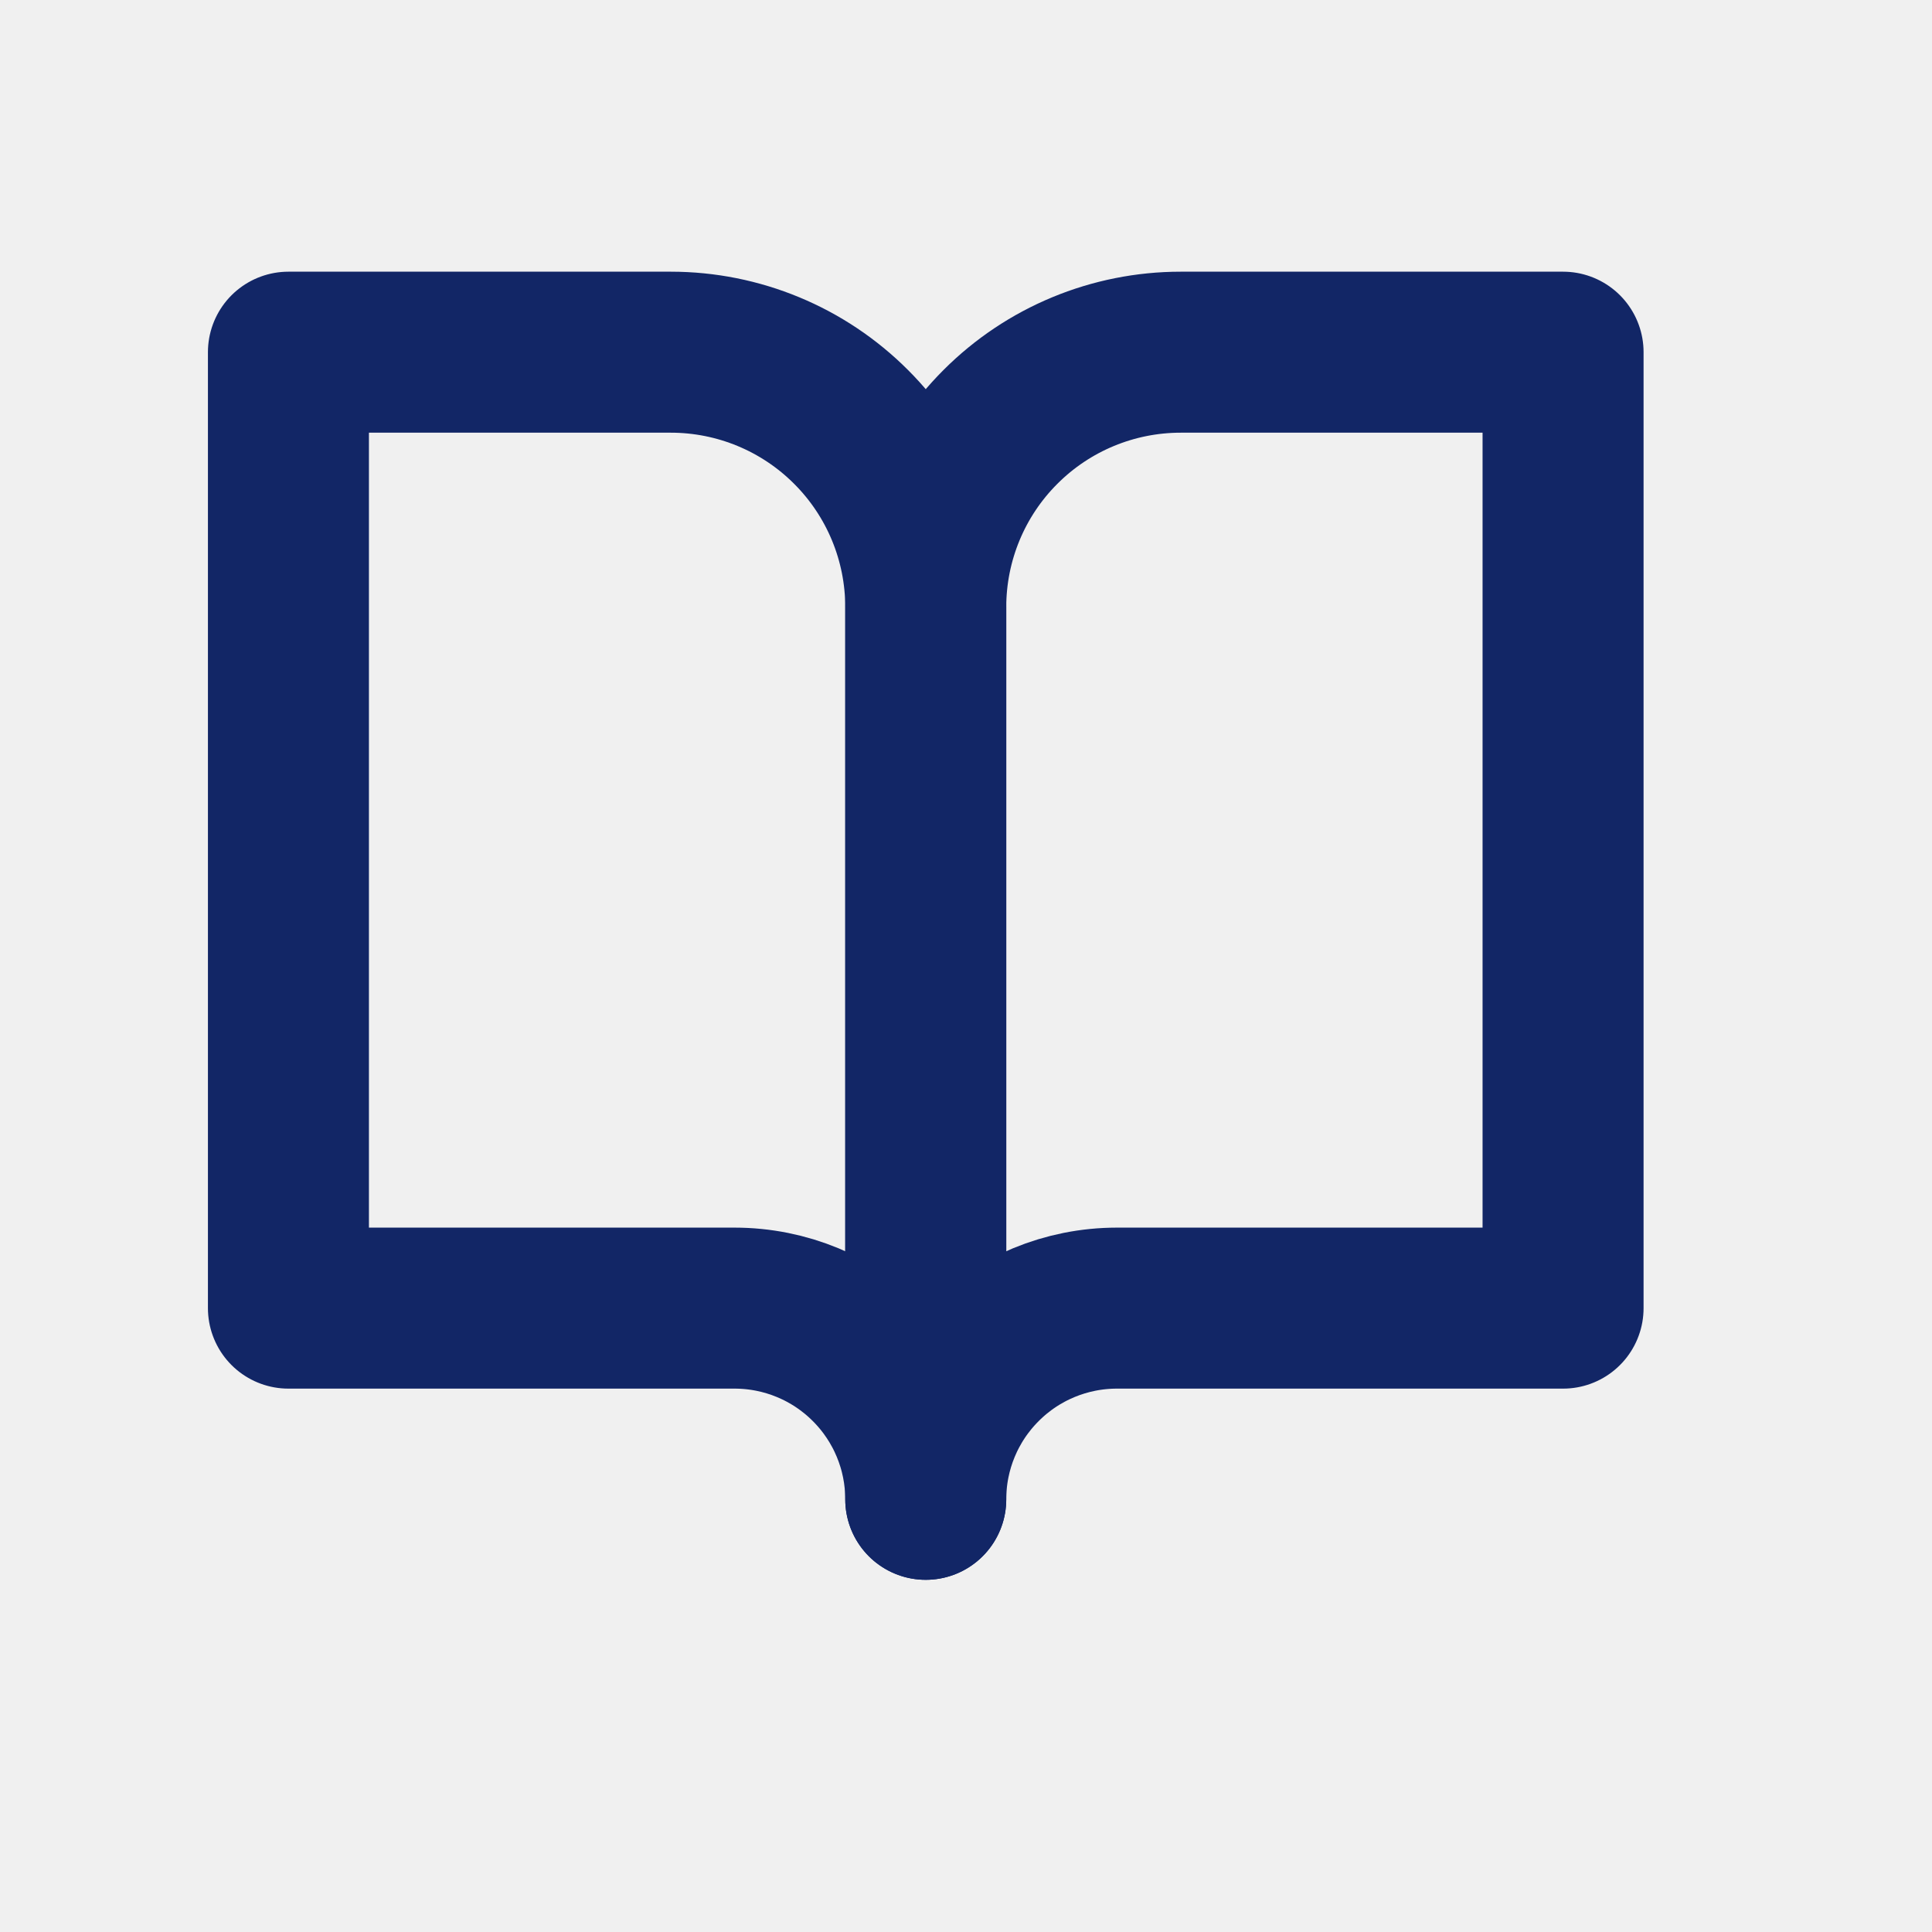
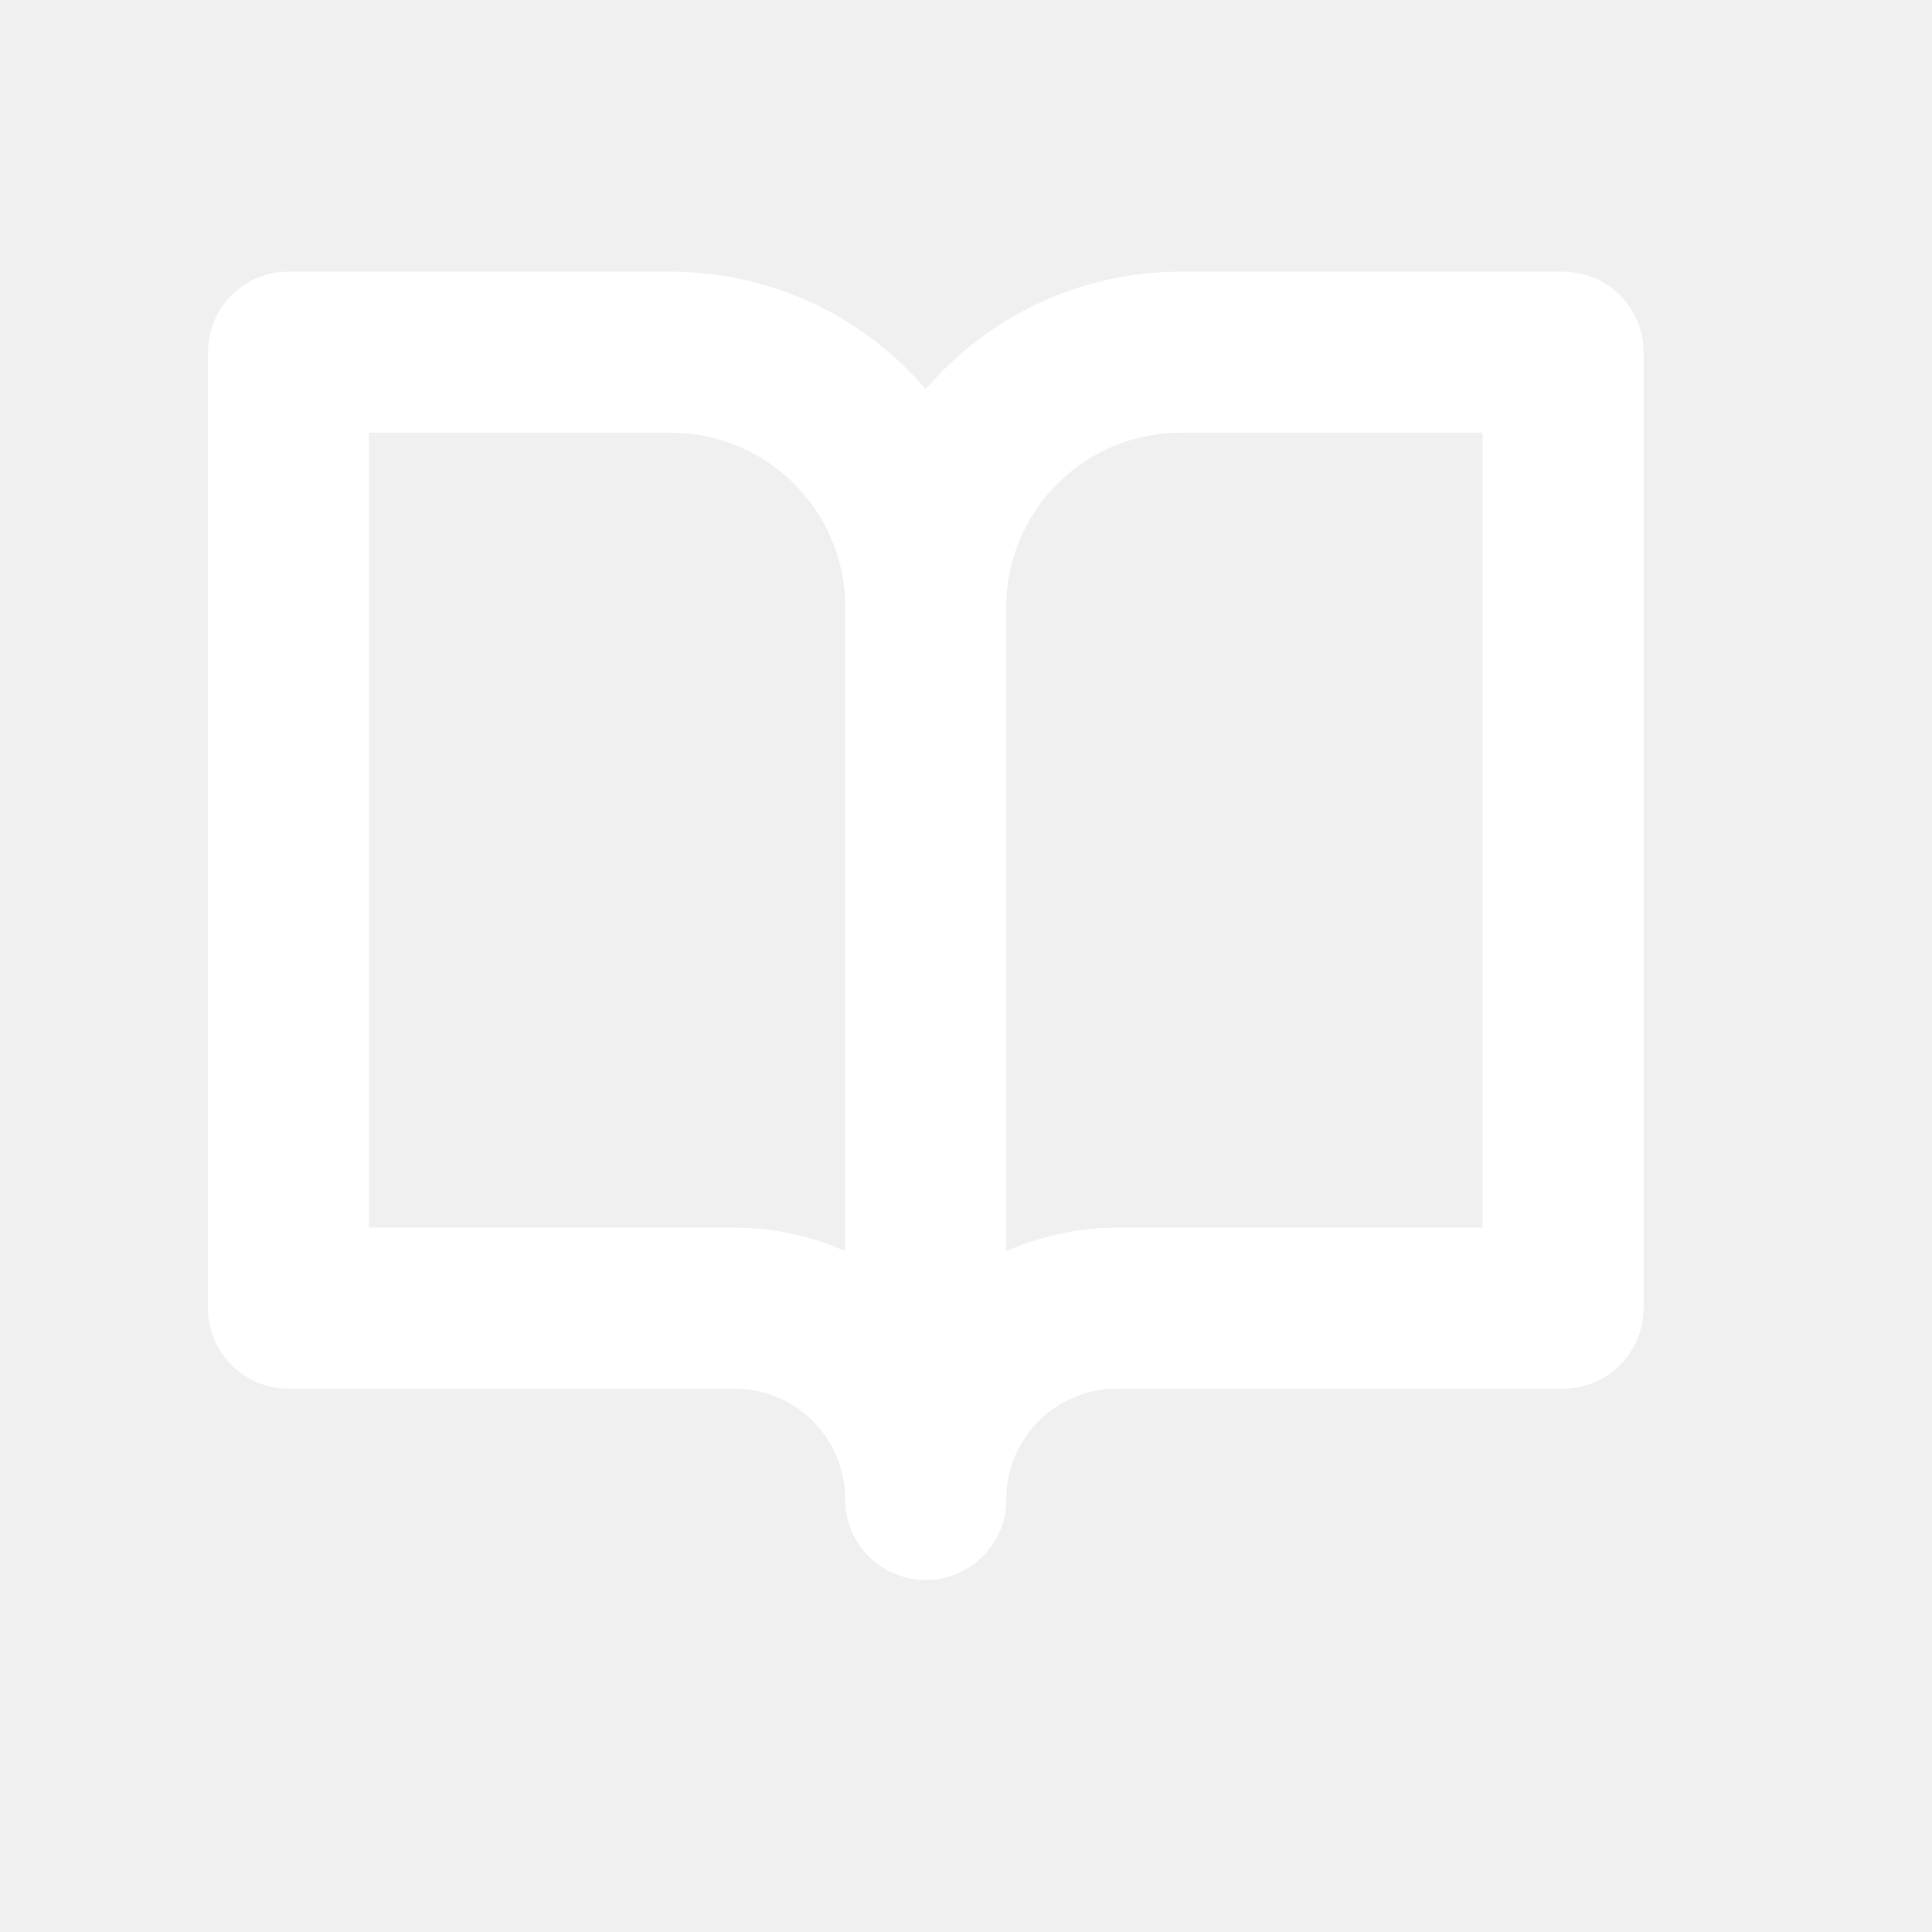
- <svg xmlns="http://www.w3.org/2000/svg" width="24" height="24" viewBox="0 0 24 24" fill="none">
-   <path d="M3.583 4.375H8.333C9.173 4.375 9.979 4.709 10.572 5.303C11.166 5.896 11.5 6.702 11.5 7.542V18.625C11.5 17.995 11.25 17.391 10.804 16.946C10.359 16.5 9.755 16.25 9.125 16.25H3.583V4.375Z" stroke="#122666" stroke-width="2" stroke-linecap="round" stroke-linejoin="round" />
-   <path d="M19.417 4.375H14.667C13.827 4.375 13.021 4.709 12.428 5.303C11.834 5.896 11.5 6.702 11.5 7.542V18.625C11.5 17.995 11.75 17.391 12.196 16.946C12.641 16.5 13.245 16.25 13.875 16.25H19.417V4.375Z" stroke="#122666" stroke-width="2" stroke-linecap="round" stroke-linejoin="round" />
+ <svg xmlns="http://www.w3.org/2000/svg" width="24" height="24" fill="none" viewBox="0 0 24 24">
+   <path d="M3.583 4.375H8.333C9.173 4.375 9.979 4.709 10.572 5.303C11.166 5.896 11.5 6.702 11.5 7.542V18.625C11.5 17.995 11.25 17.391 10.804 16.946C10.359 16.5 9.755 16.25 9.125 16.25H3.583V4.375Z" stroke="#FFF" stroke-width="2" stroke-linecap="round" stroke-linejoin="round" />
+   <path d="M19.417 4.375H14.667C13.827 4.375 13.021 4.709 12.428 5.303C11.834 5.896 11.5 6.702 11.5 7.542V18.625C11.5 17.995 11.75 17.391 12.196 16.946C12.641 16.5 13.245 16.25 13.875 16.25H19.417V4.375Z" stroke="#FFF" stroke-width="2" stroke-linecap="round" stroke-linejoin="round" />
</svg>
